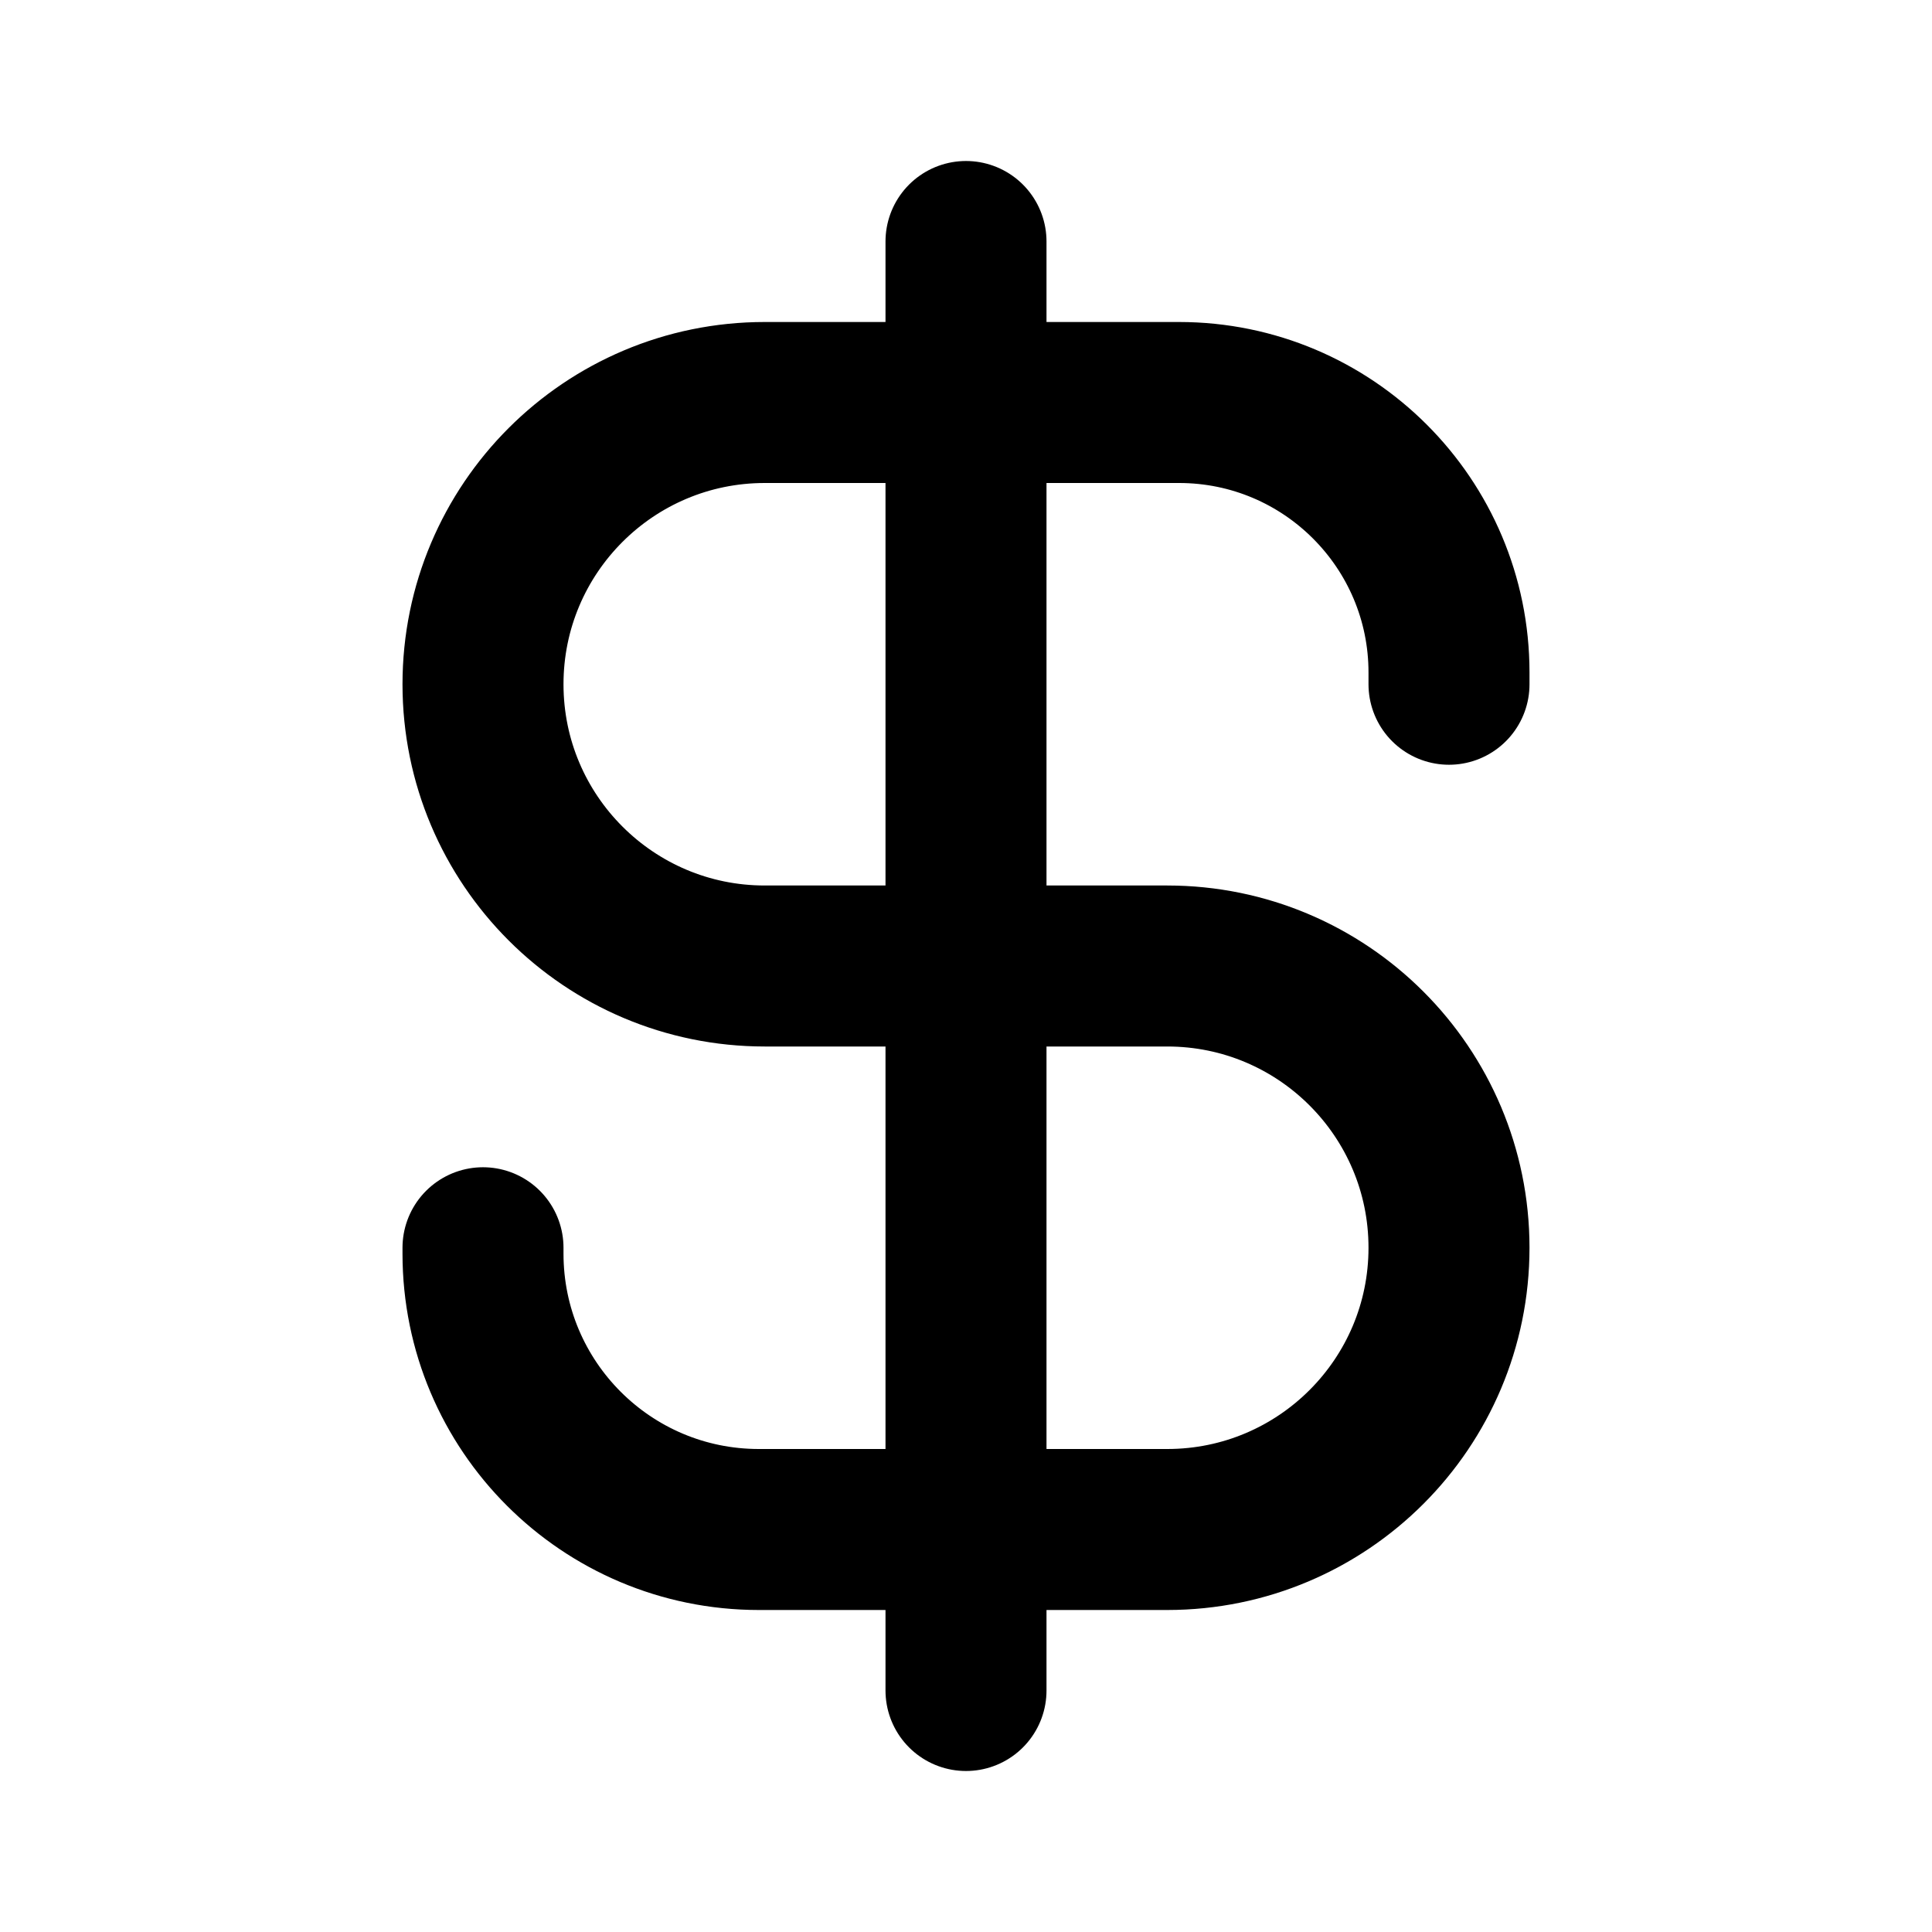
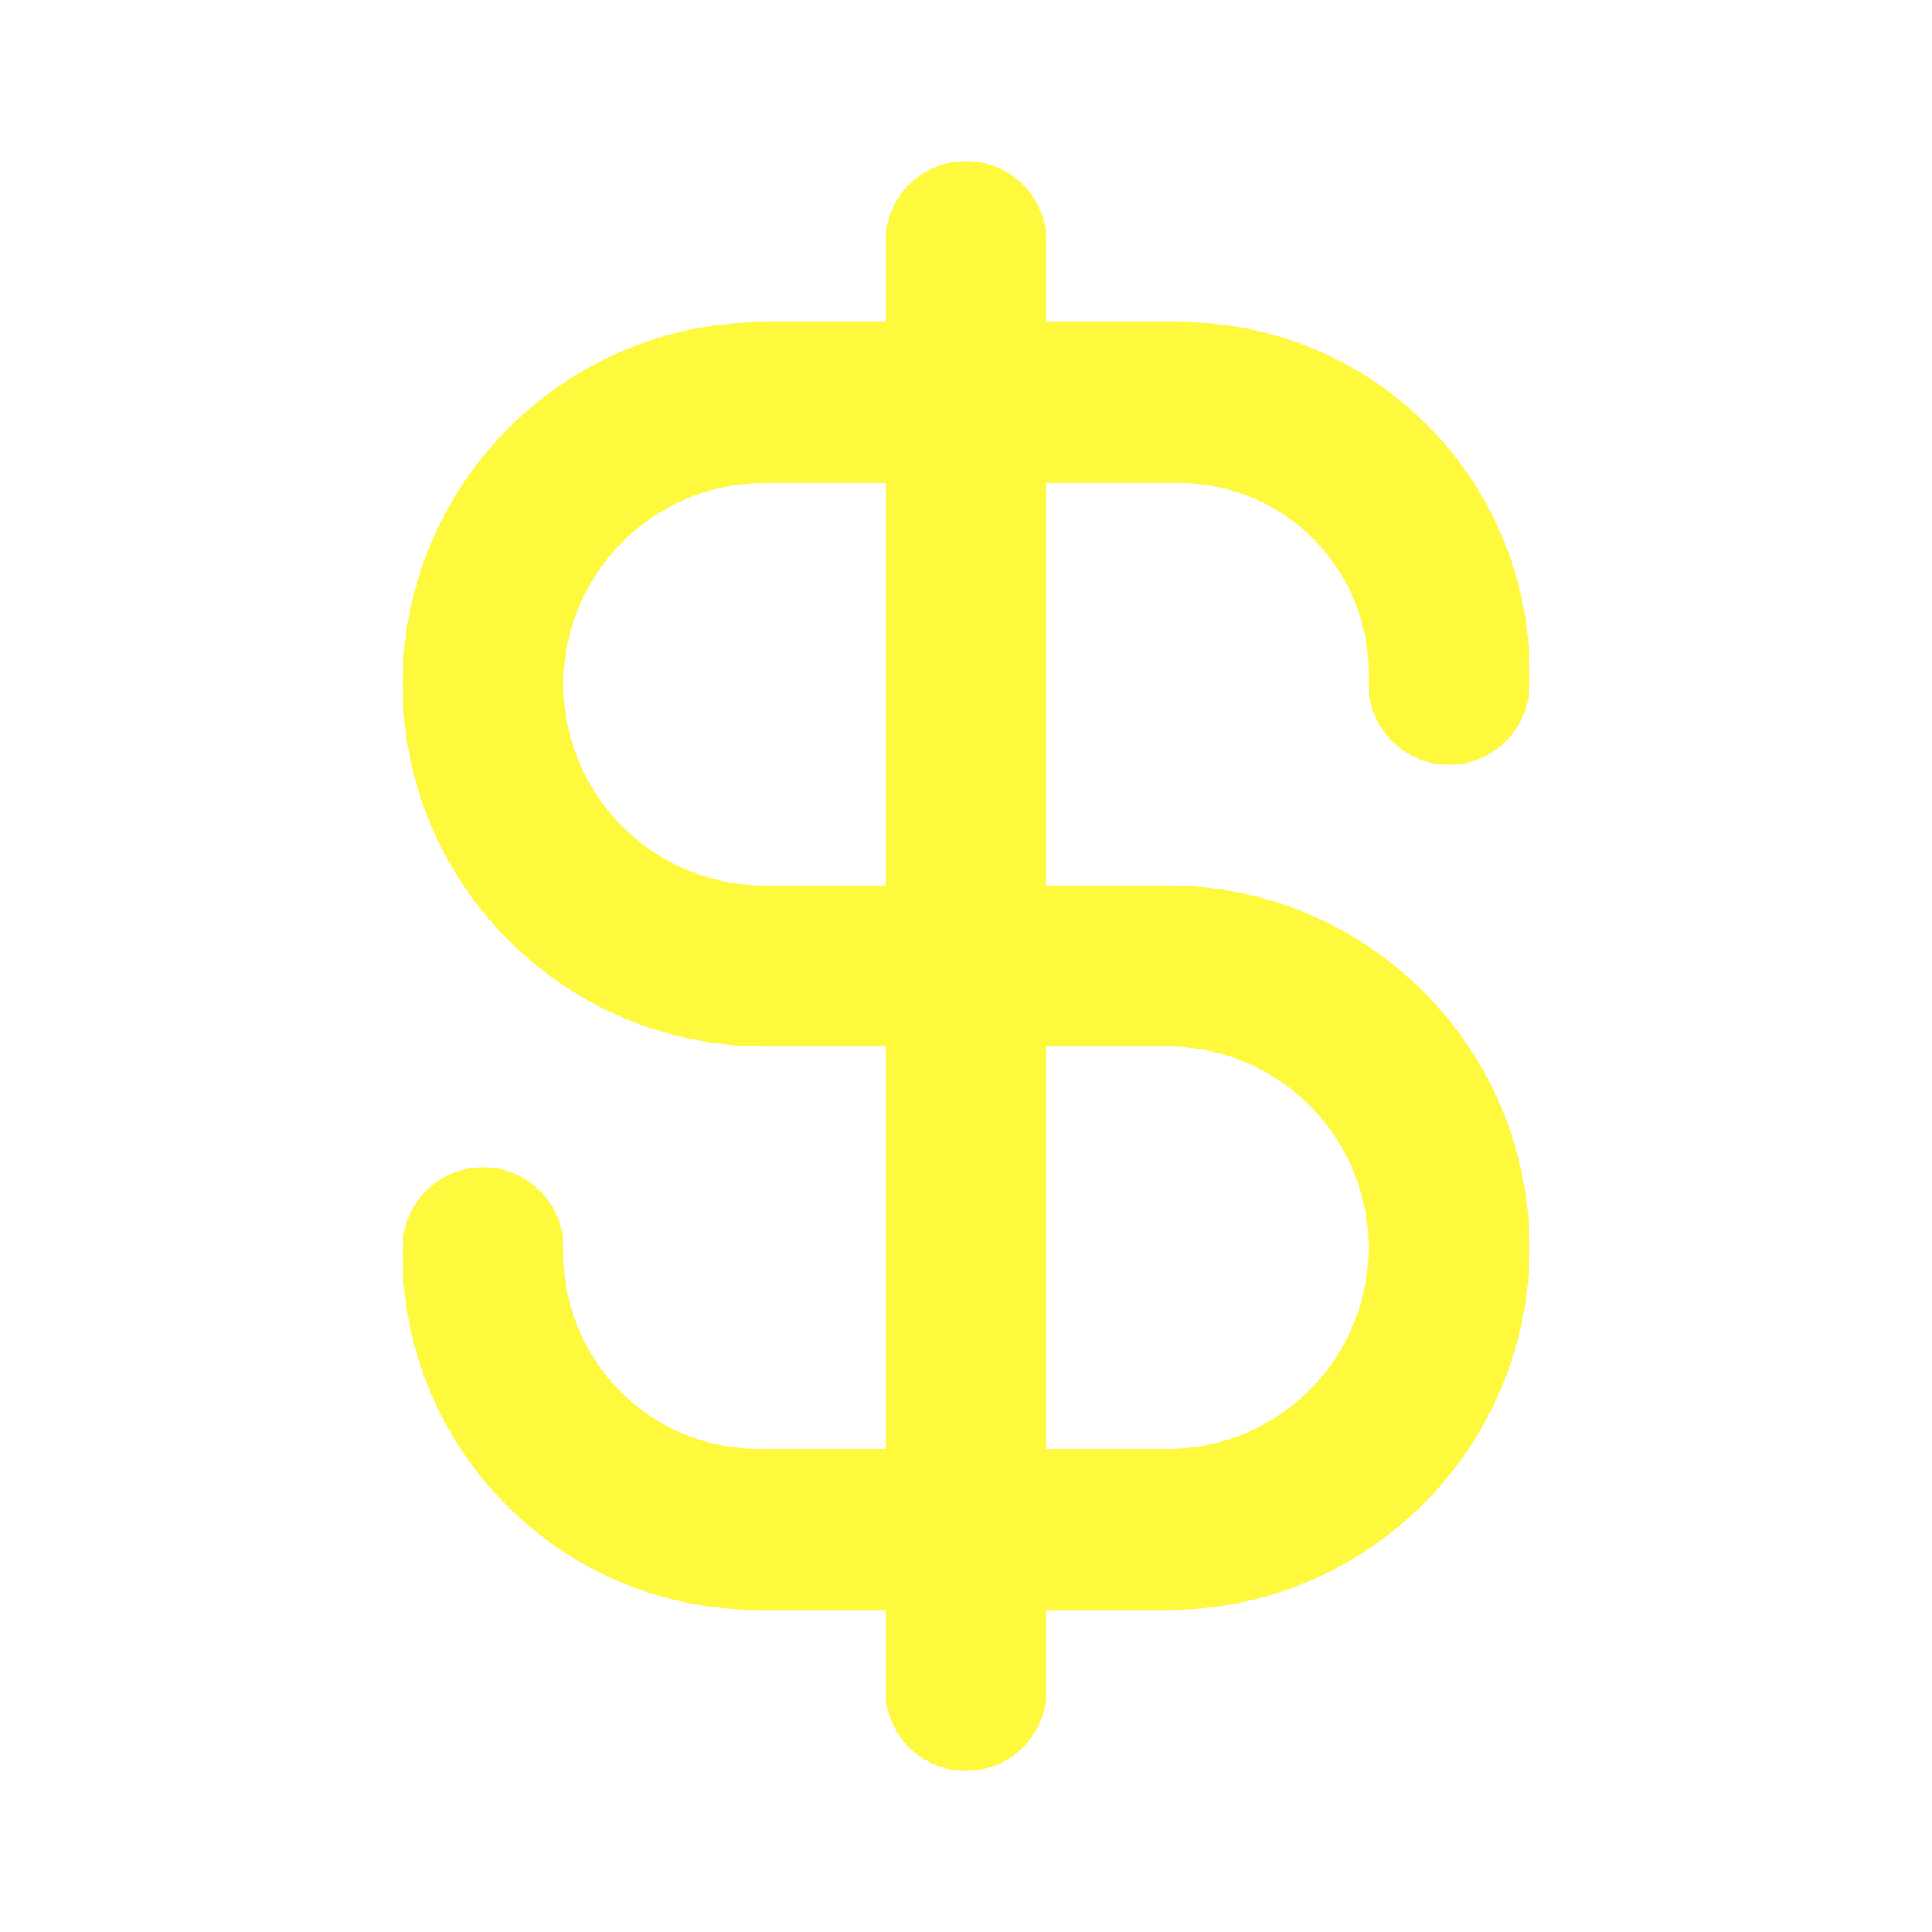
<svg xmlns="http://www.w3.org/2000/svg" width="800px" height="800px" viewBox="0 0 24 24" fill="none">
-   <path d="M18 8.5V8.354C18 6.502 16.498 5 14.646 5H9.5C7.567 5 6 6.567 6 8.5C6 10.433 7.567 12 9.5 12H14.5C16.433 12 18 13.567 18 15.5C18 17.433 16.433 19 14.5 19H9.427C7.534 19 6 17.466 6 15.573V15.5M12 3V21" stroke="#000000" stroke-width="2" stroke-linecap="round" stroke-linejoin="round" />
+   <path d="M18 8.5V8.354C18 6.502 16.498 5 14.646 5H9.5C7.567 5 6 6.567 6 8.5C6 10.433 7.567 12 9.5 12H14.5C16.433 12 18 13.567 18 15.5C18 17.433 16.433 19 14.5 19H9.427C7.534 19 6 17.466 6 15.573V15.5M12 3V21" stroke="#fff93d" stroke-width="2" stroke-linecap="round" stroke-linejoin="round" />
</svg>
